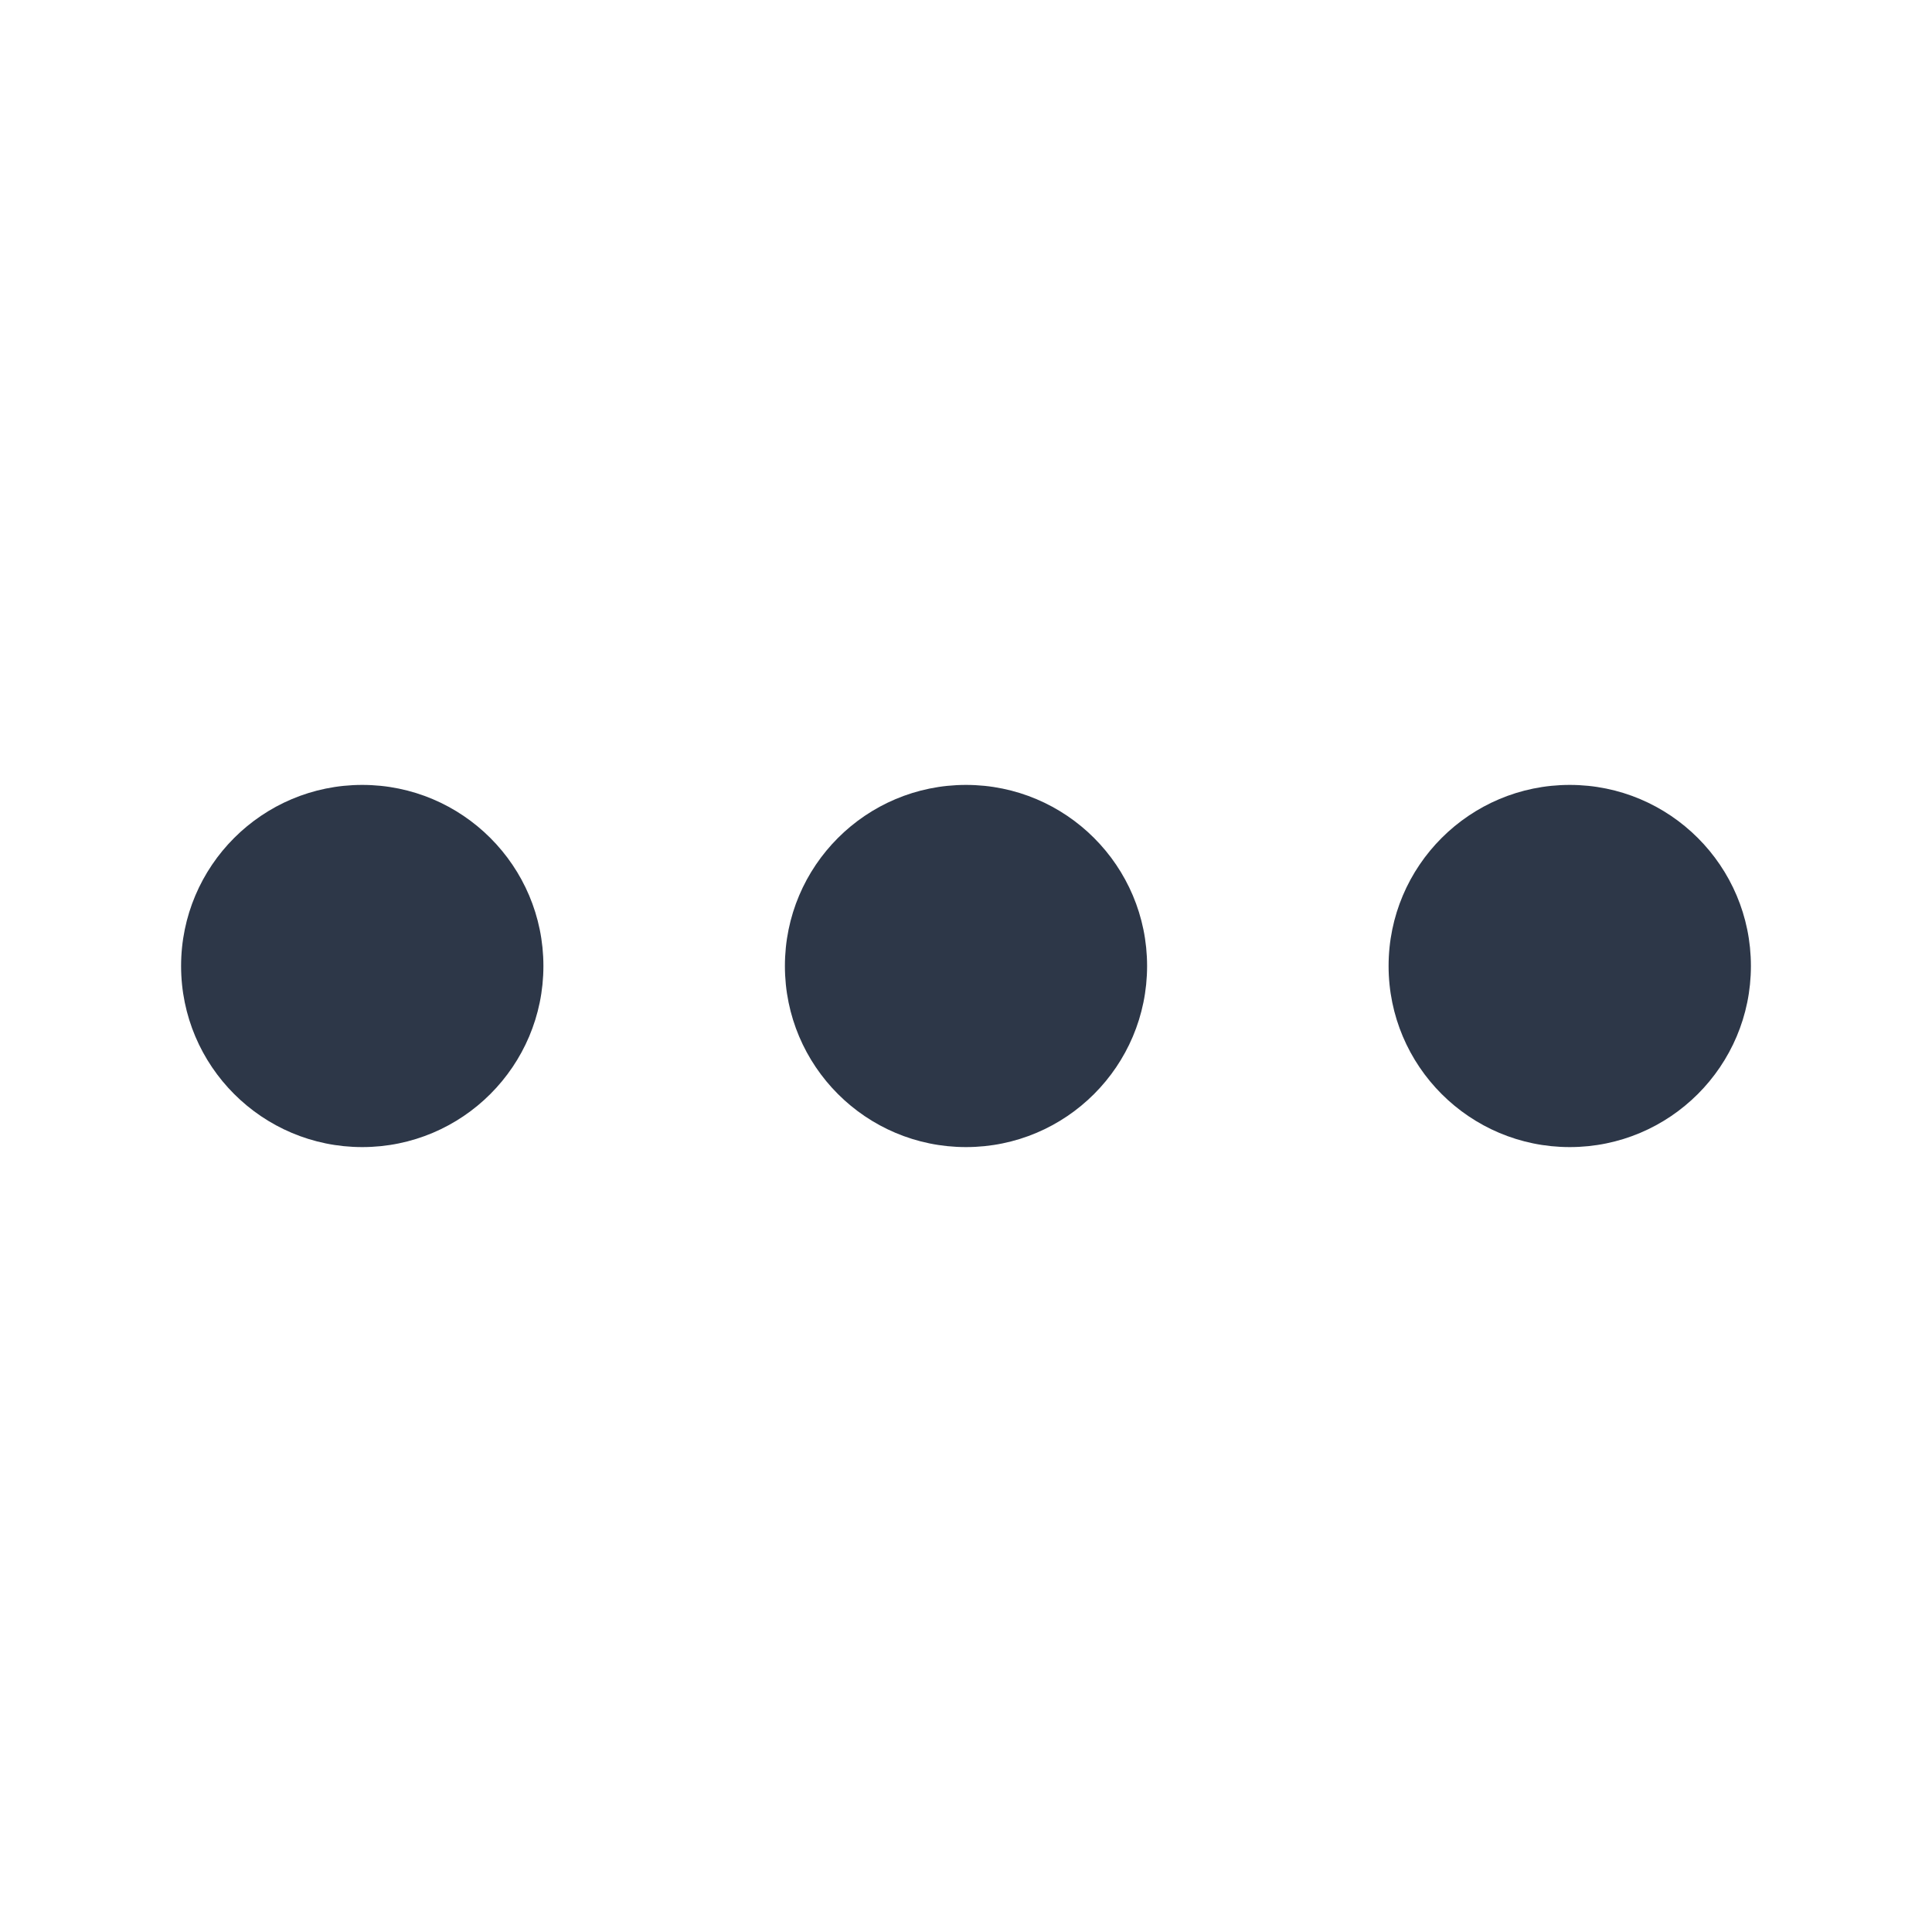
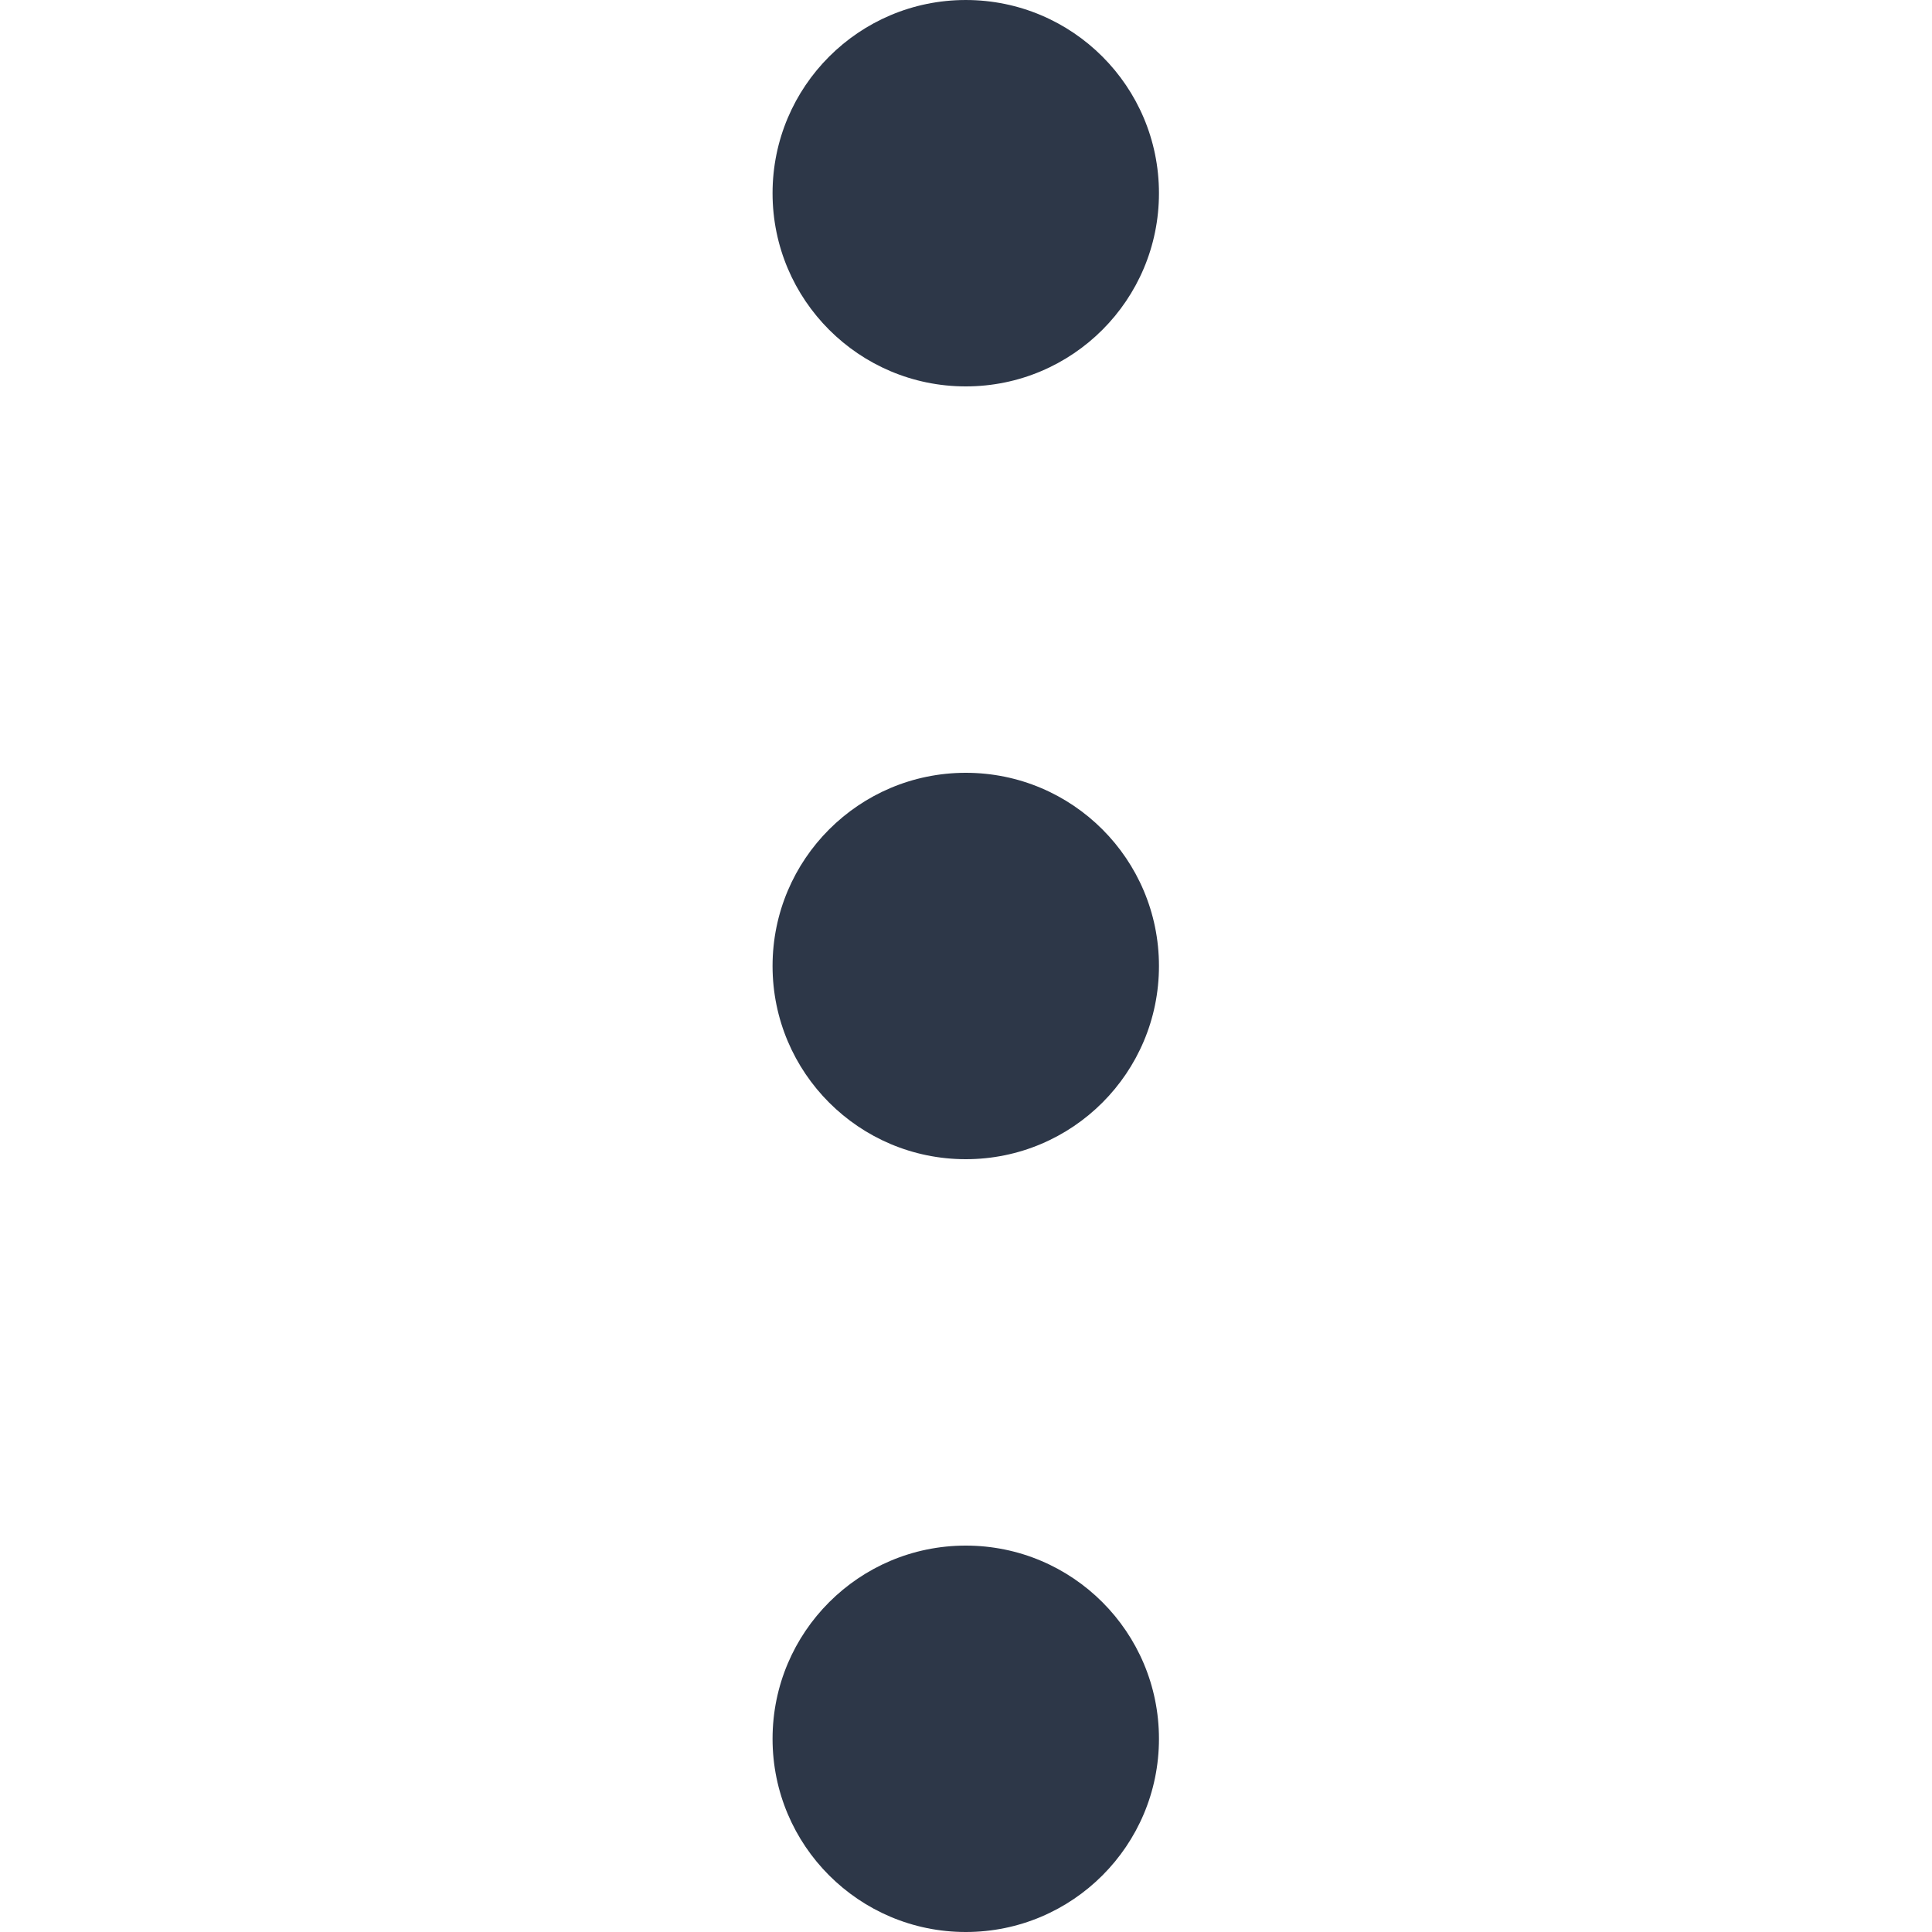
- <svg xmlns="http://www.w3.org/2000/svg" width="30" height="30" viewBox="0 0 30 30" fill="none">
-   <path d="M15 17.812C16.553 17.812 17.812 16.553 17.812 15C17.812 13.447 16.553 12.188 15 12.188C13.447 12.188 12.188 13.447 12.188 15C12.188 16.553 13.447 17.812 15 17.812Z" fill="#2D3748" />
-   <path d="M24.375 17.812C25.928 17.812 27.188 16.553 27.188 15C27.188 13.447 25.928 12.188 24.375 12.188C22.822 12.188 21.562 13.447 21.562 15C21.562 16.553 22.822 17.812 24.375 17.812Z" fill="#2D3748" />
-   <path d="M5.625 17.812C7.178 17.812 8.438 16.553 8.438 15C8.438 13.447 7.178 12.188 5.625 12.188C4.072 12.188 2.812 13.447 2.812 15C2.812 16.553 4.072 17.812 5.625 17.812Z" fill="#2D3748" />
+ <svg xmlns="http://www.w3.org/2000/svg" width="16" height="16" viewBox="0 0 16 16" fill="none">
+   <path d="M9.598 14.4C9.598 13.516 8.882 12.8 7.998 12.8C7.115 12.8 6.398 13.516 6.398 14.4C6.398 15.284 7.115 16 7.998 16C8.882 16 9.598 15.284 9.598 14.4Z" fill="#2D3748" />
+   <path d="M9.598 8C9.598 7.116 8.882 6.4 7.998 6.4C7.115 6.4 6.398 7.116 6.398 8C6.398 8.884 7.115 9.6 7.998 9.6C8.882 9.6 9.598 8.884 9.598 8Z" fill="#2D3748" />
+   <path d="M9.598 1.6C9.598 0.716 8.882 5.05447e-05 7.998 5.05447e-05C7.115 5.05447e-05 6.398 0.716 6.398 1.6C6.398 2.484 7.115 3.2 7.998 3.2C8.882 3.2 9.598 2.484 9.598 1.6Z" fill="#2D3748" />
</svg>
